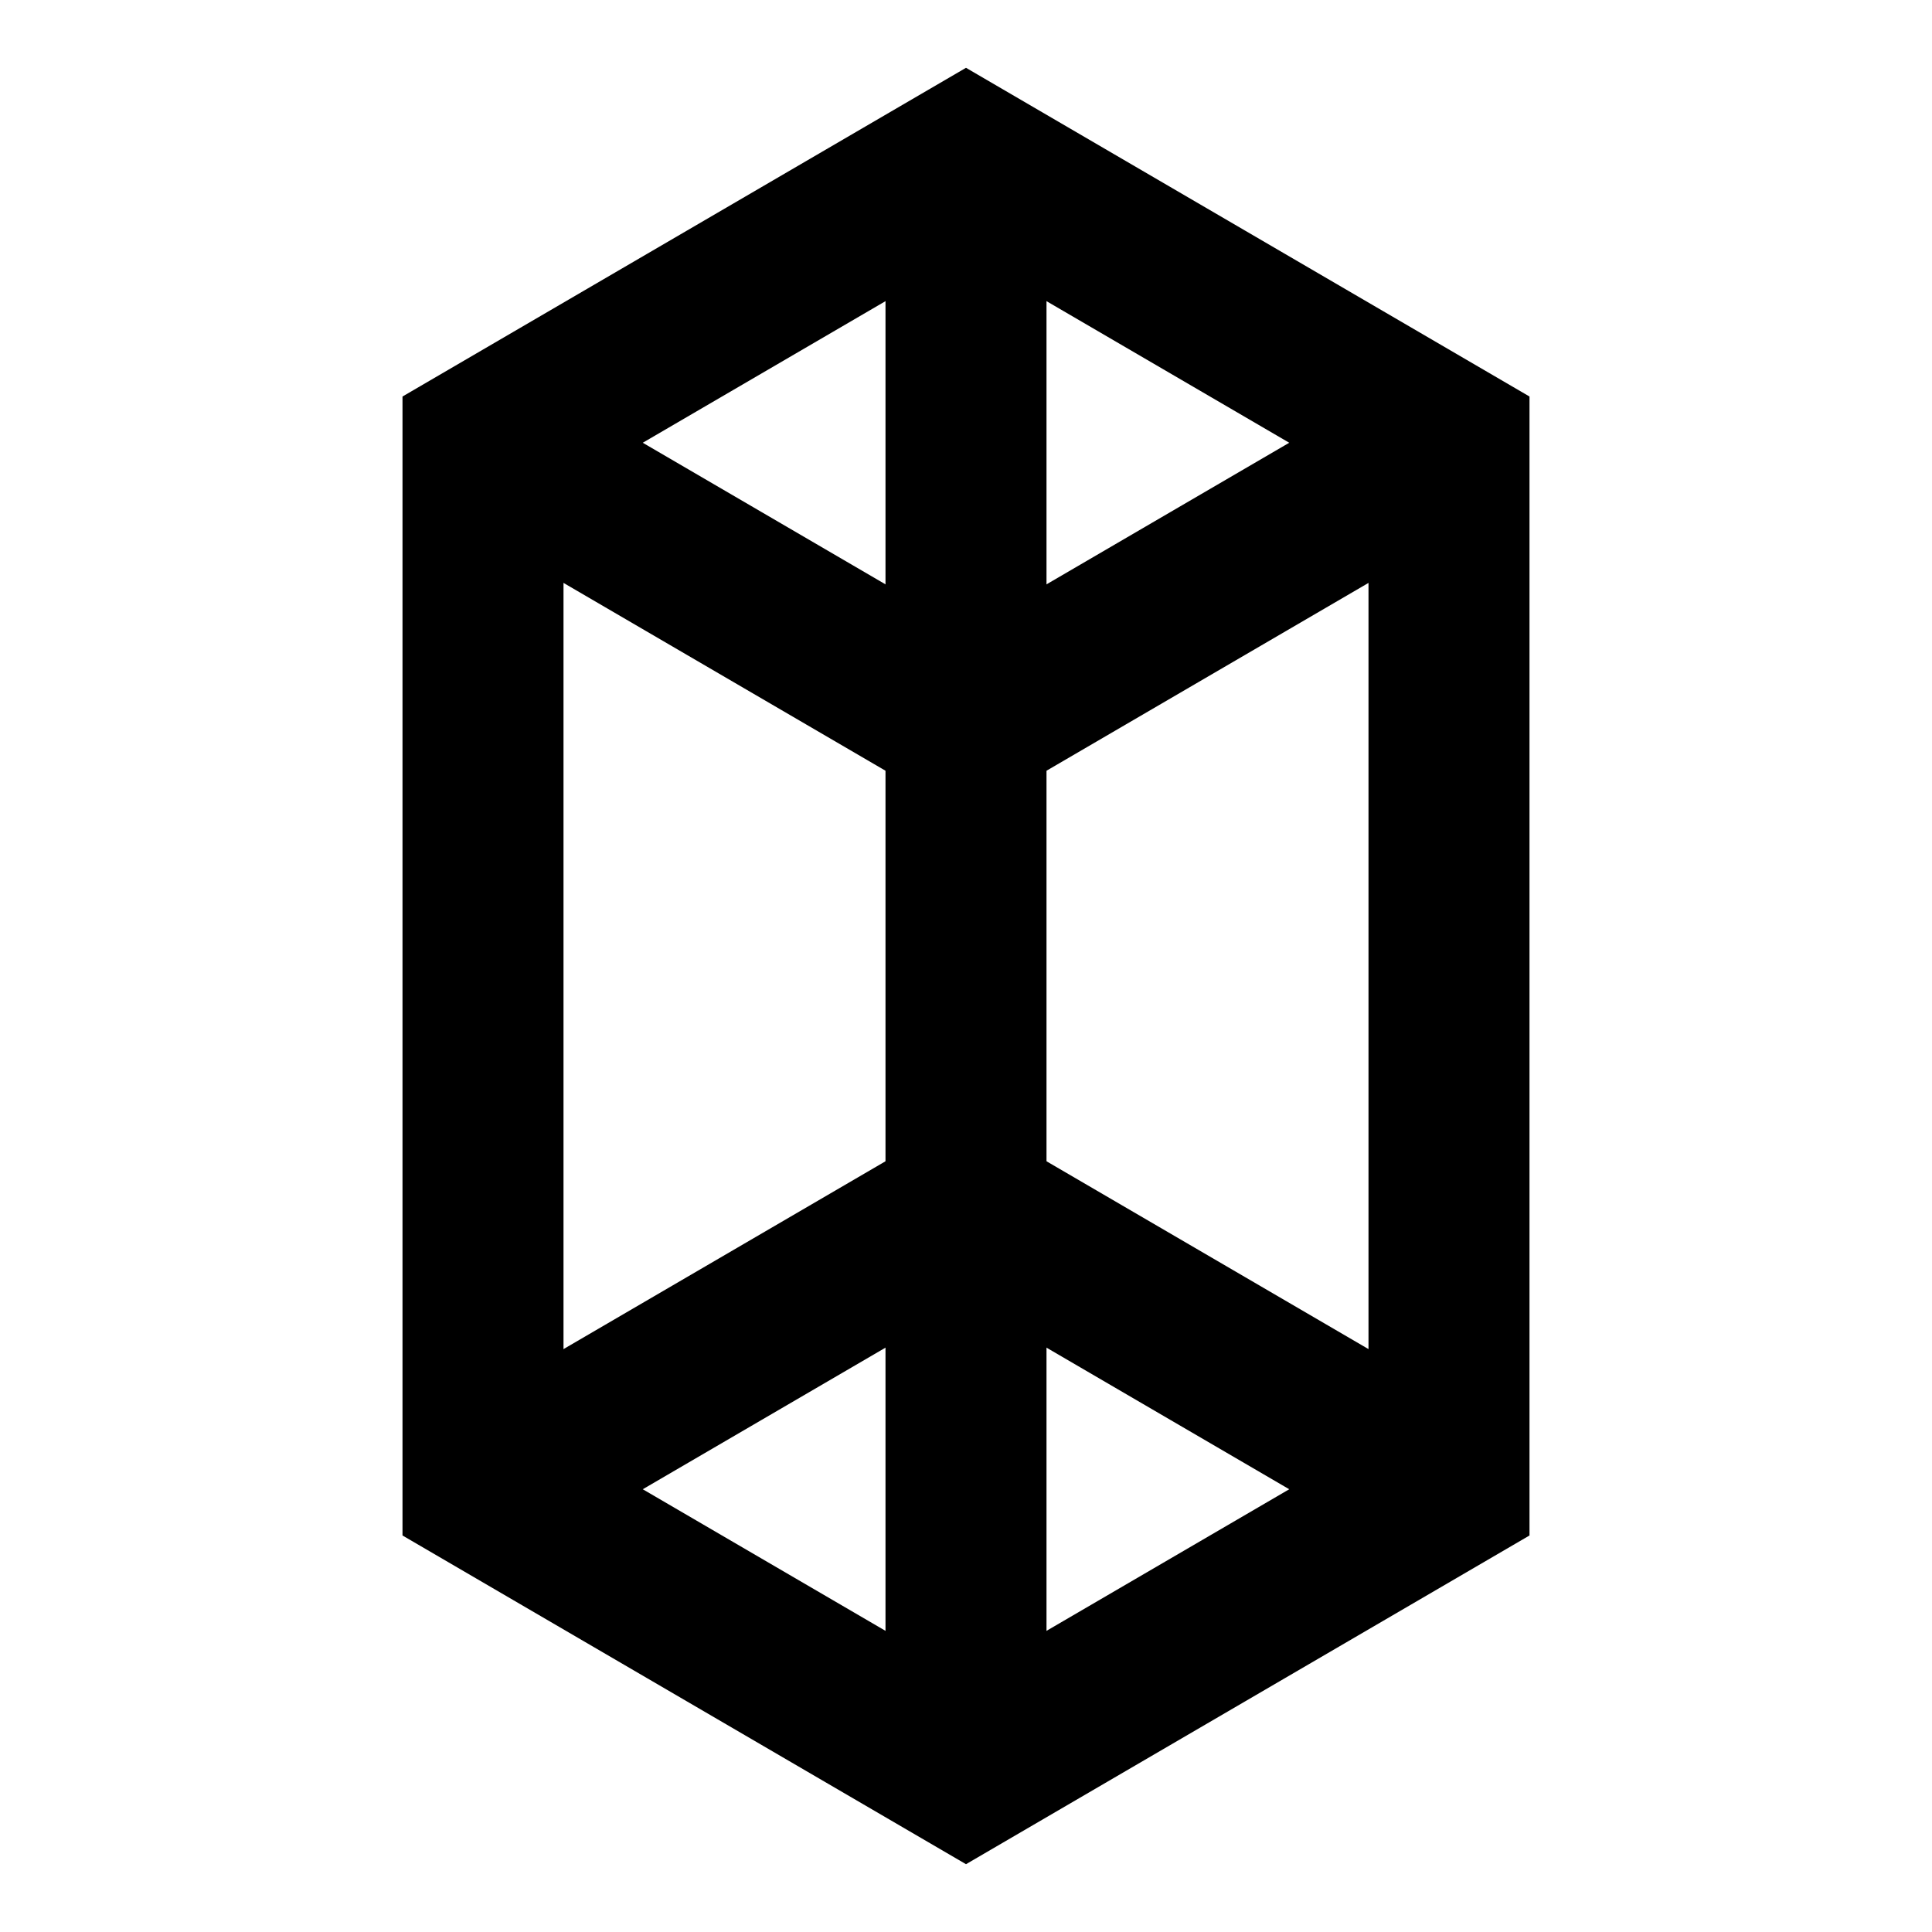
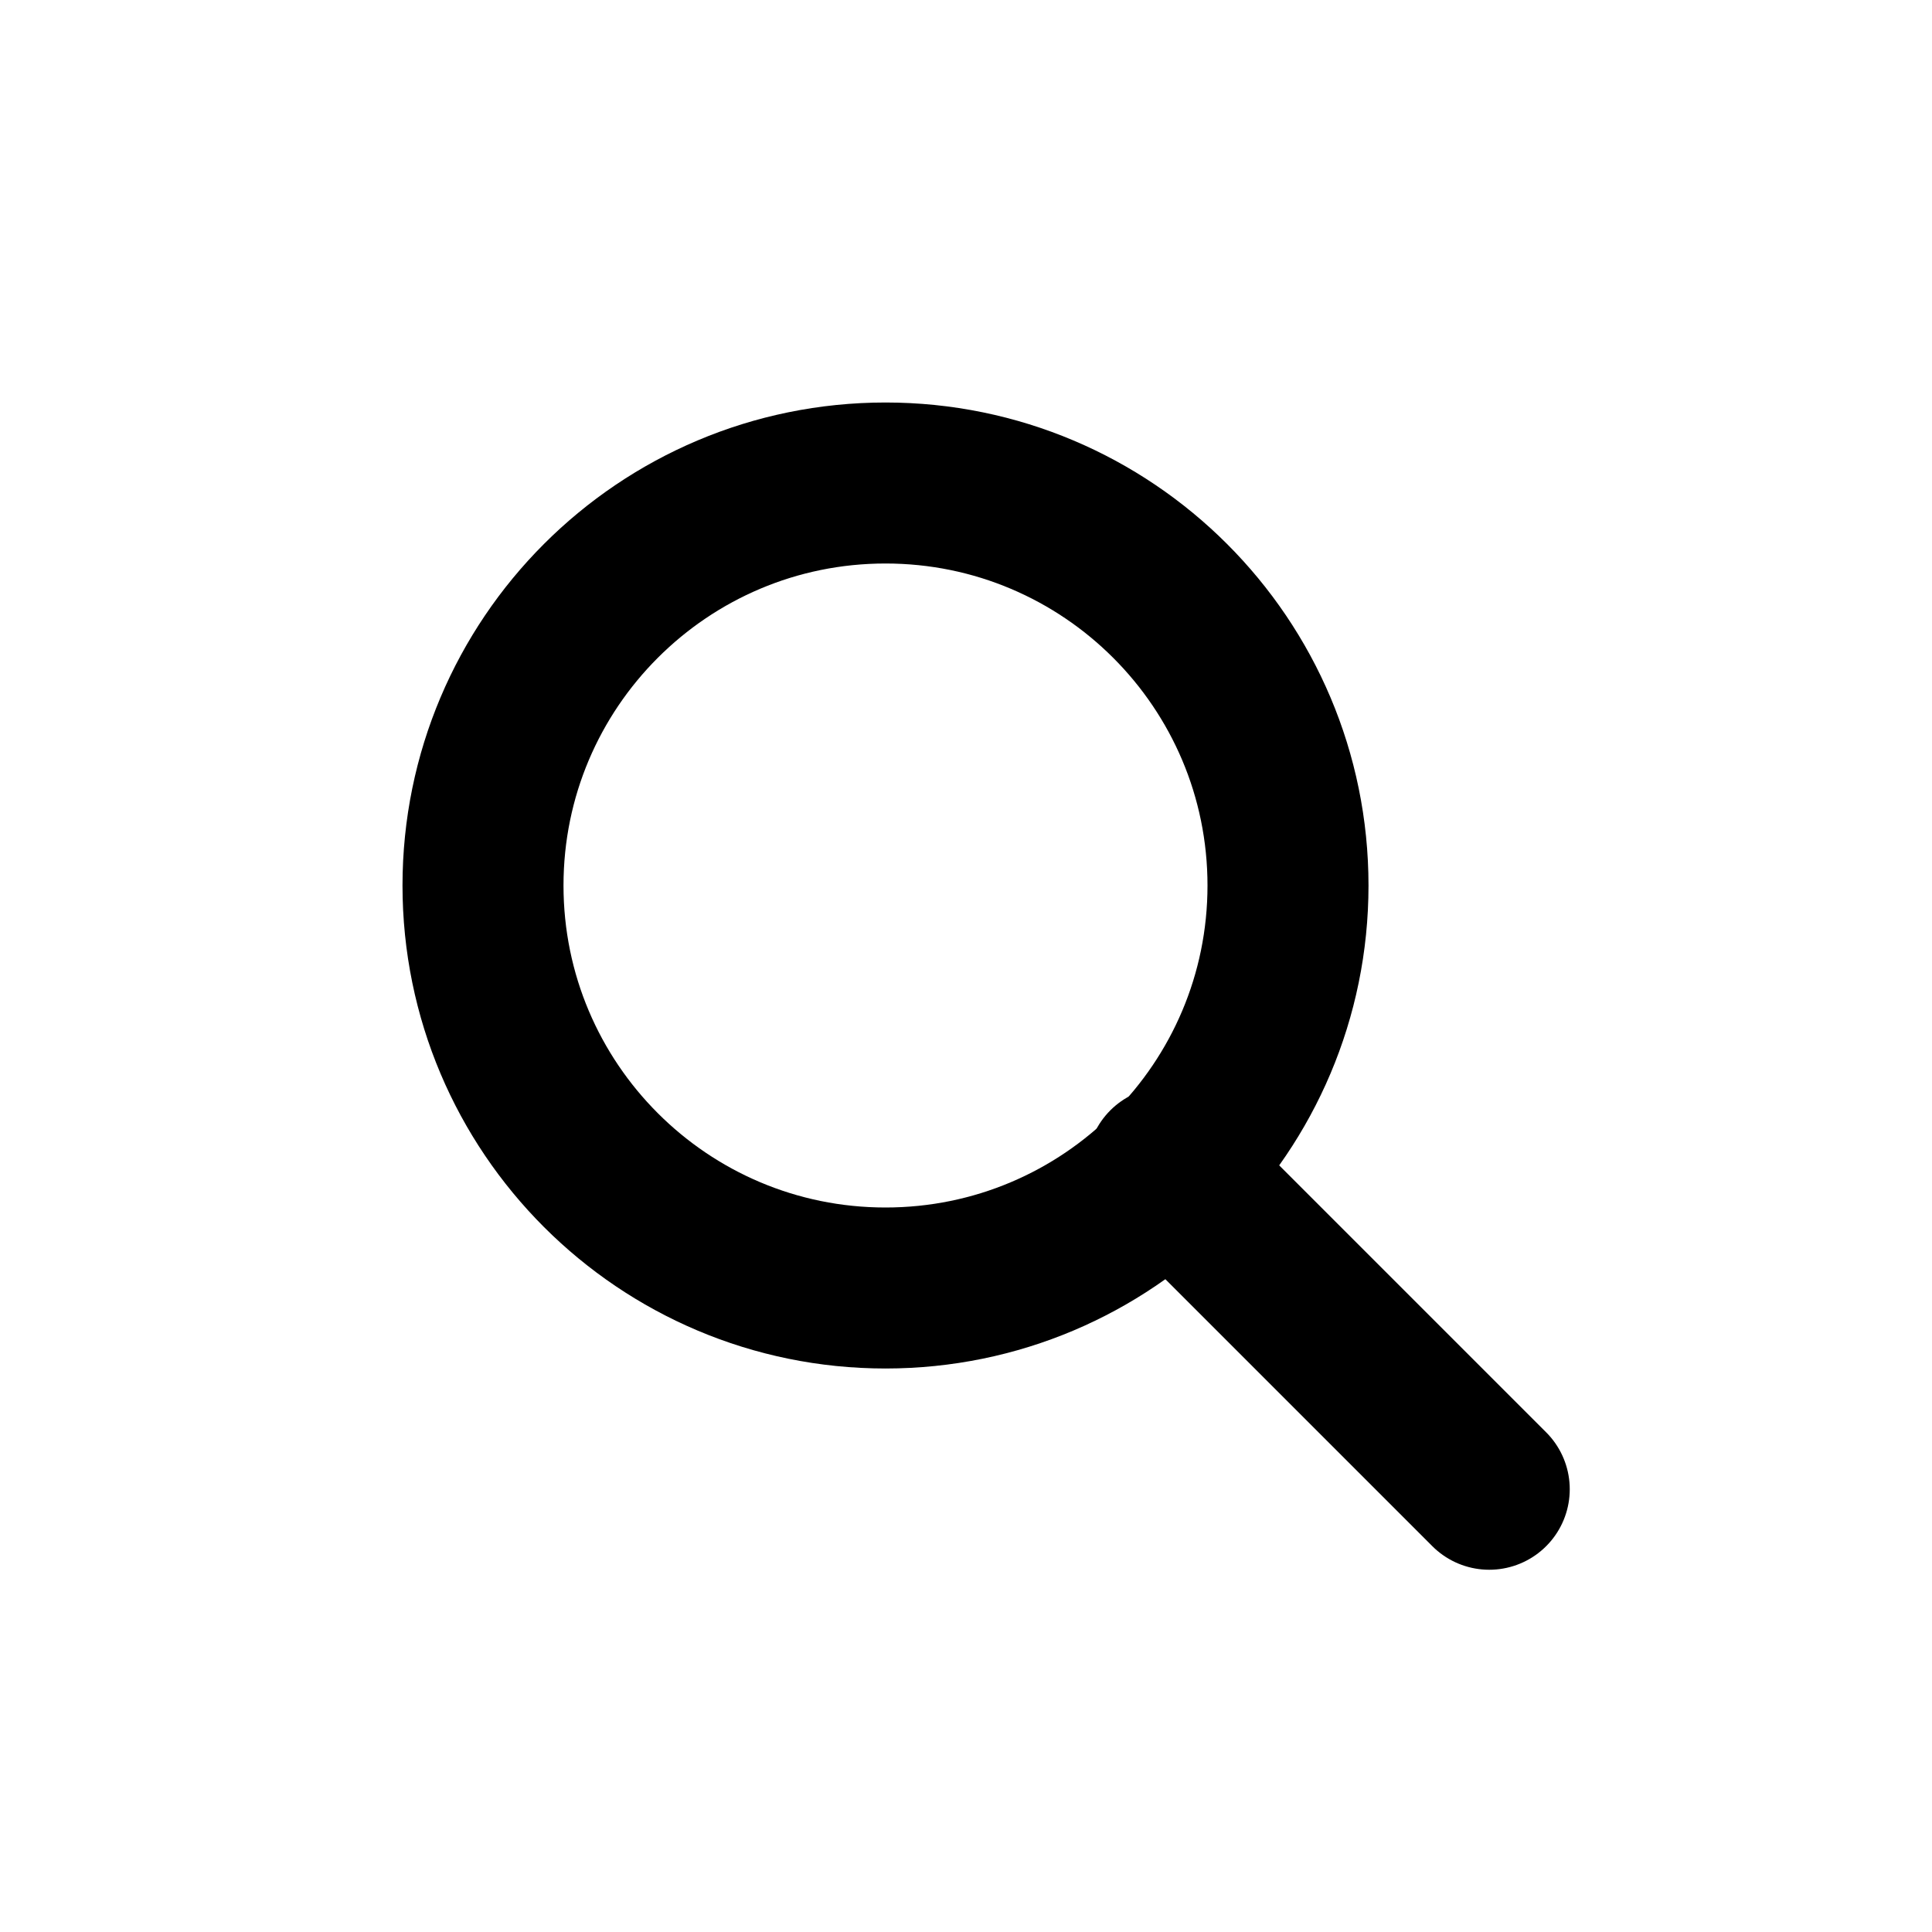
- <svg xmlns="http://www.w3.org/2000/svg" width="24" height="24" viewBox="0 0 24 24" fill="none">
-   <path d="M12 2l6 3.5v13L12 22l-6-3.5v-13L12 2z" stroke="currentColor" stroke-width="2" fill="none" />
-   <path d="M12 2v20" stroke="currentColor" stroke-width="2" />
-   <path d="M6 5.5l6 3.5 6-3.5" stroke="currentColor" stroke-width="2" />
-   <path d="M6 18.5l6-3.5" stroke="currentColor" stroke-width="2" />
-   <path d="M18 18.5l-6-3.5" stroke="currentColor" stroke-width="2" />
+ <svg xmlns="http://www.w3.org/2000/svg" width="24" height="24" viewBox="0 0 24 24" fill="none" aria-hidden="true">
+   <circle cx="11" cy="11" r="5" fill="none" stroke="currentColor" stroke-width="2" />
+   <line x1="14.5" y1="14.5" x2="18.5" y2="18.5" stroke="currentColor" stroke-width="2" stroke-linecap="round" />
</svg>
